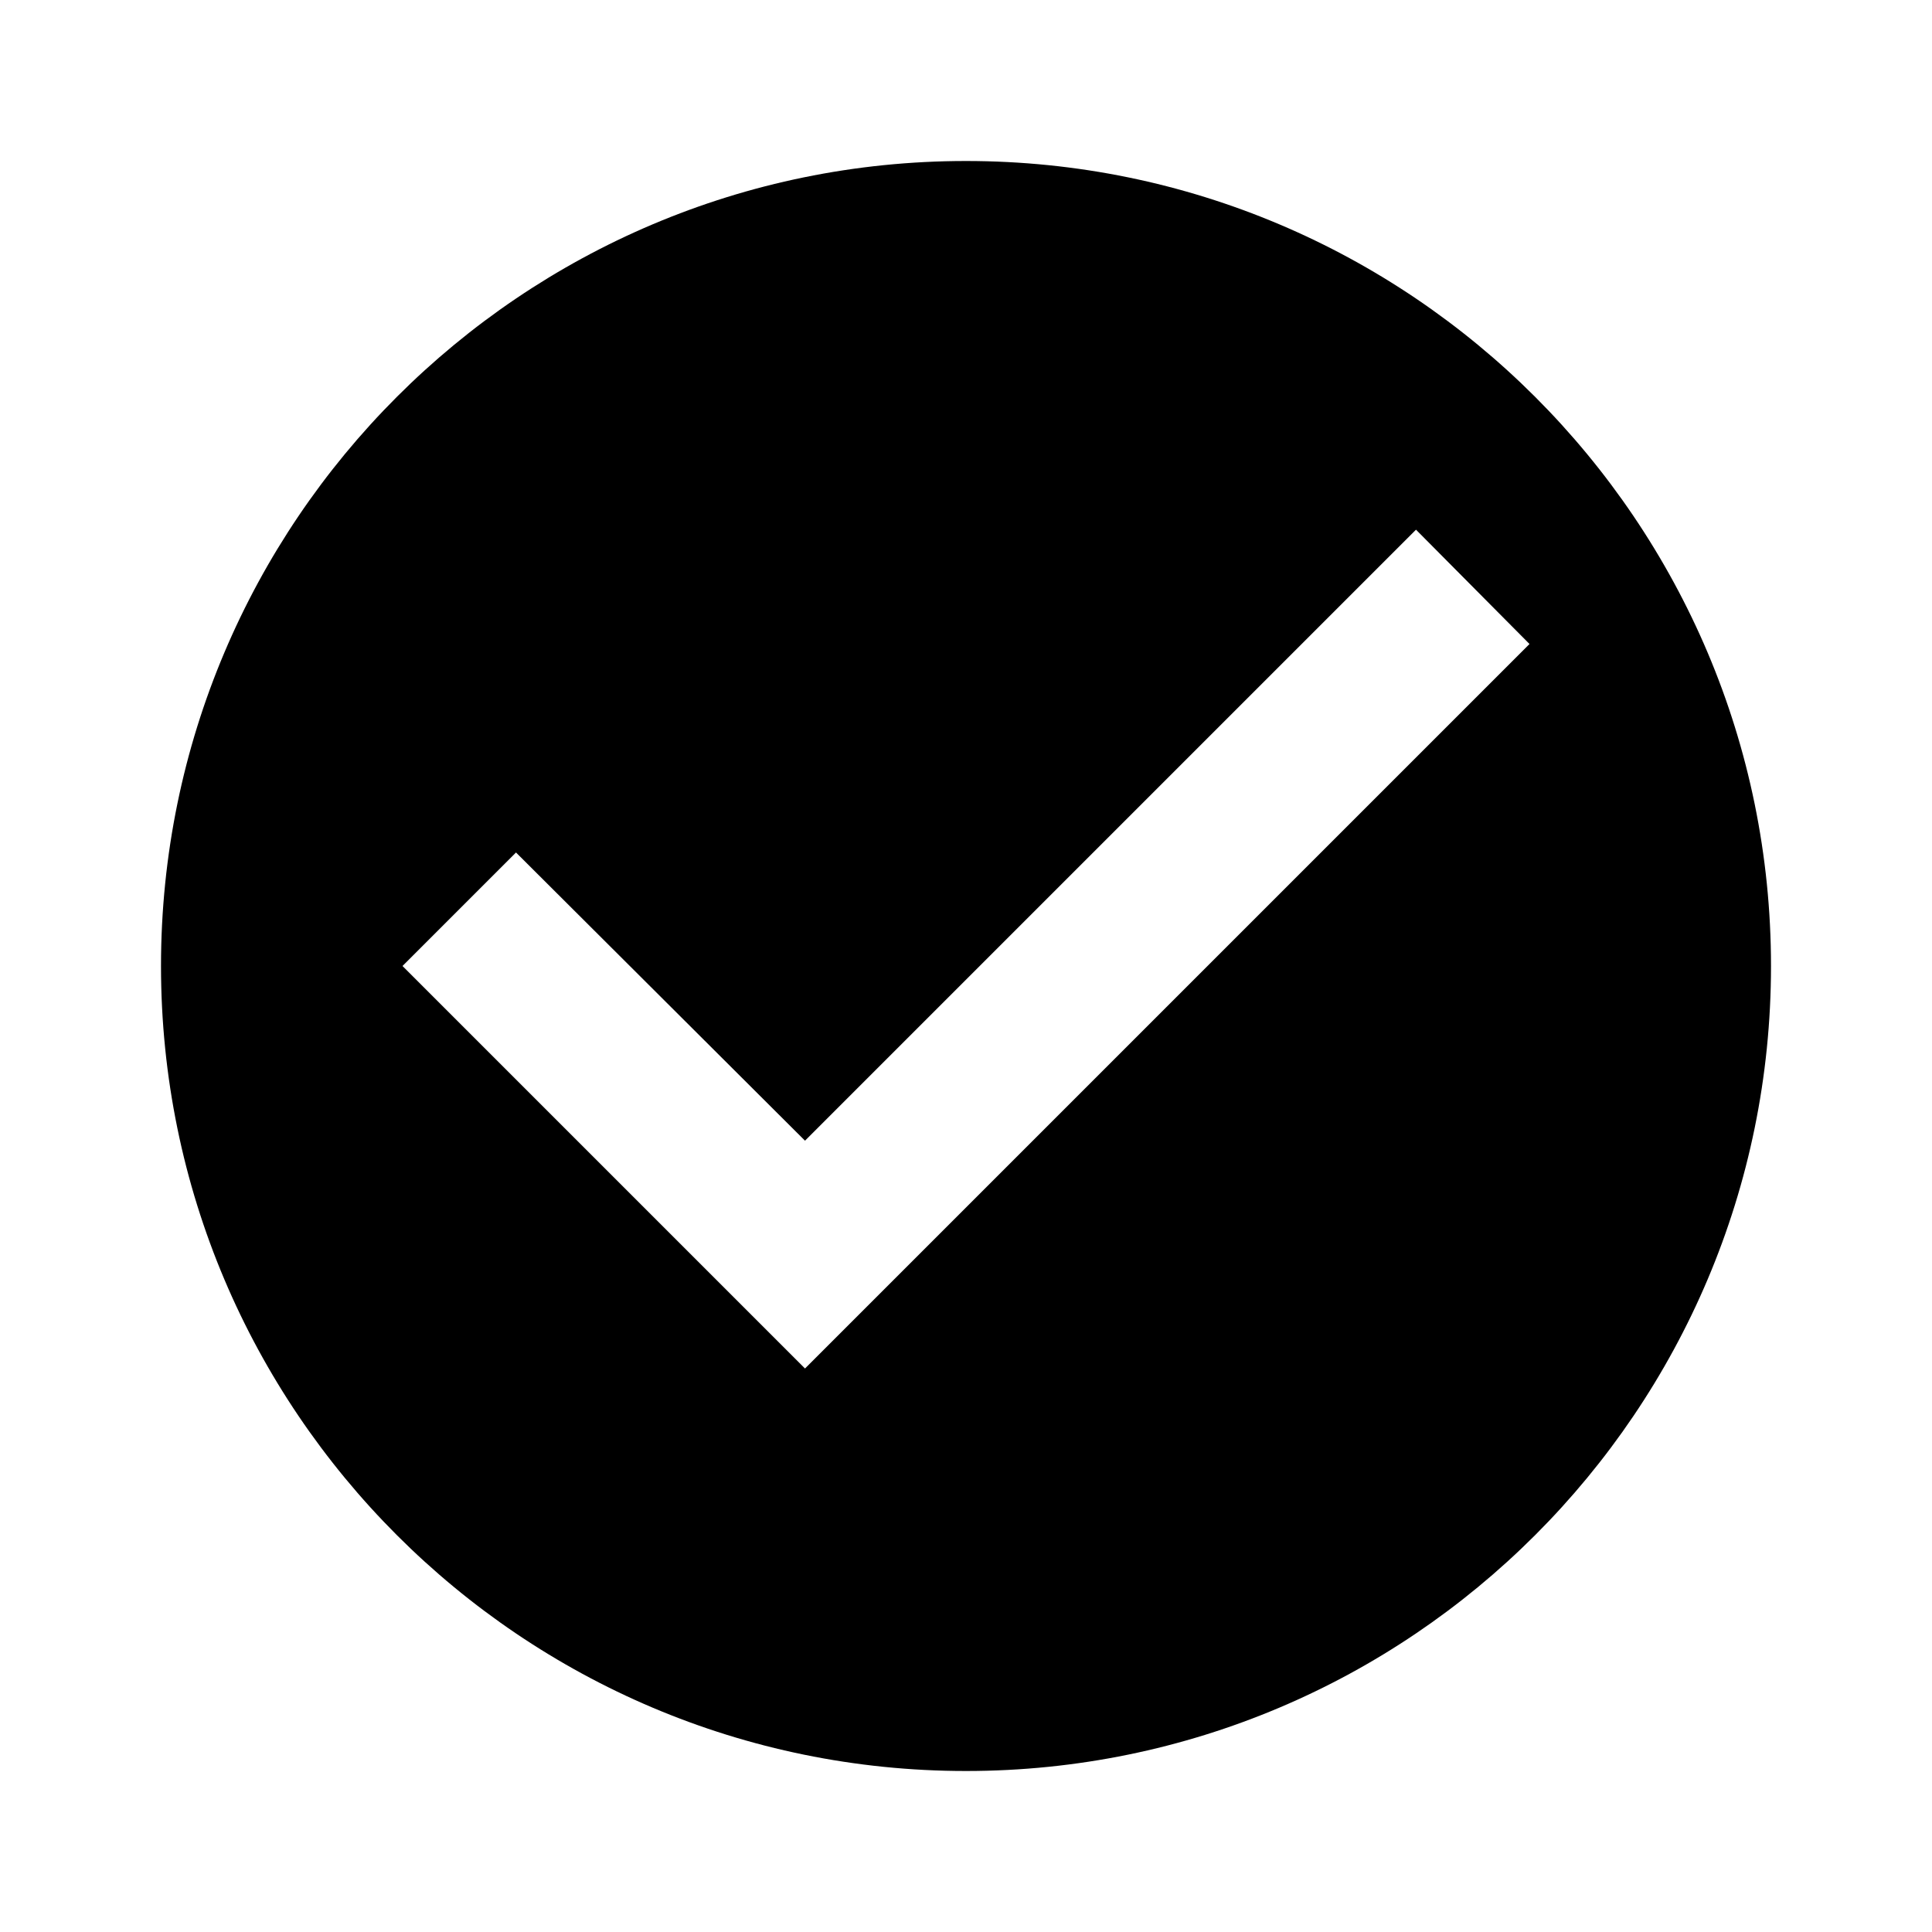
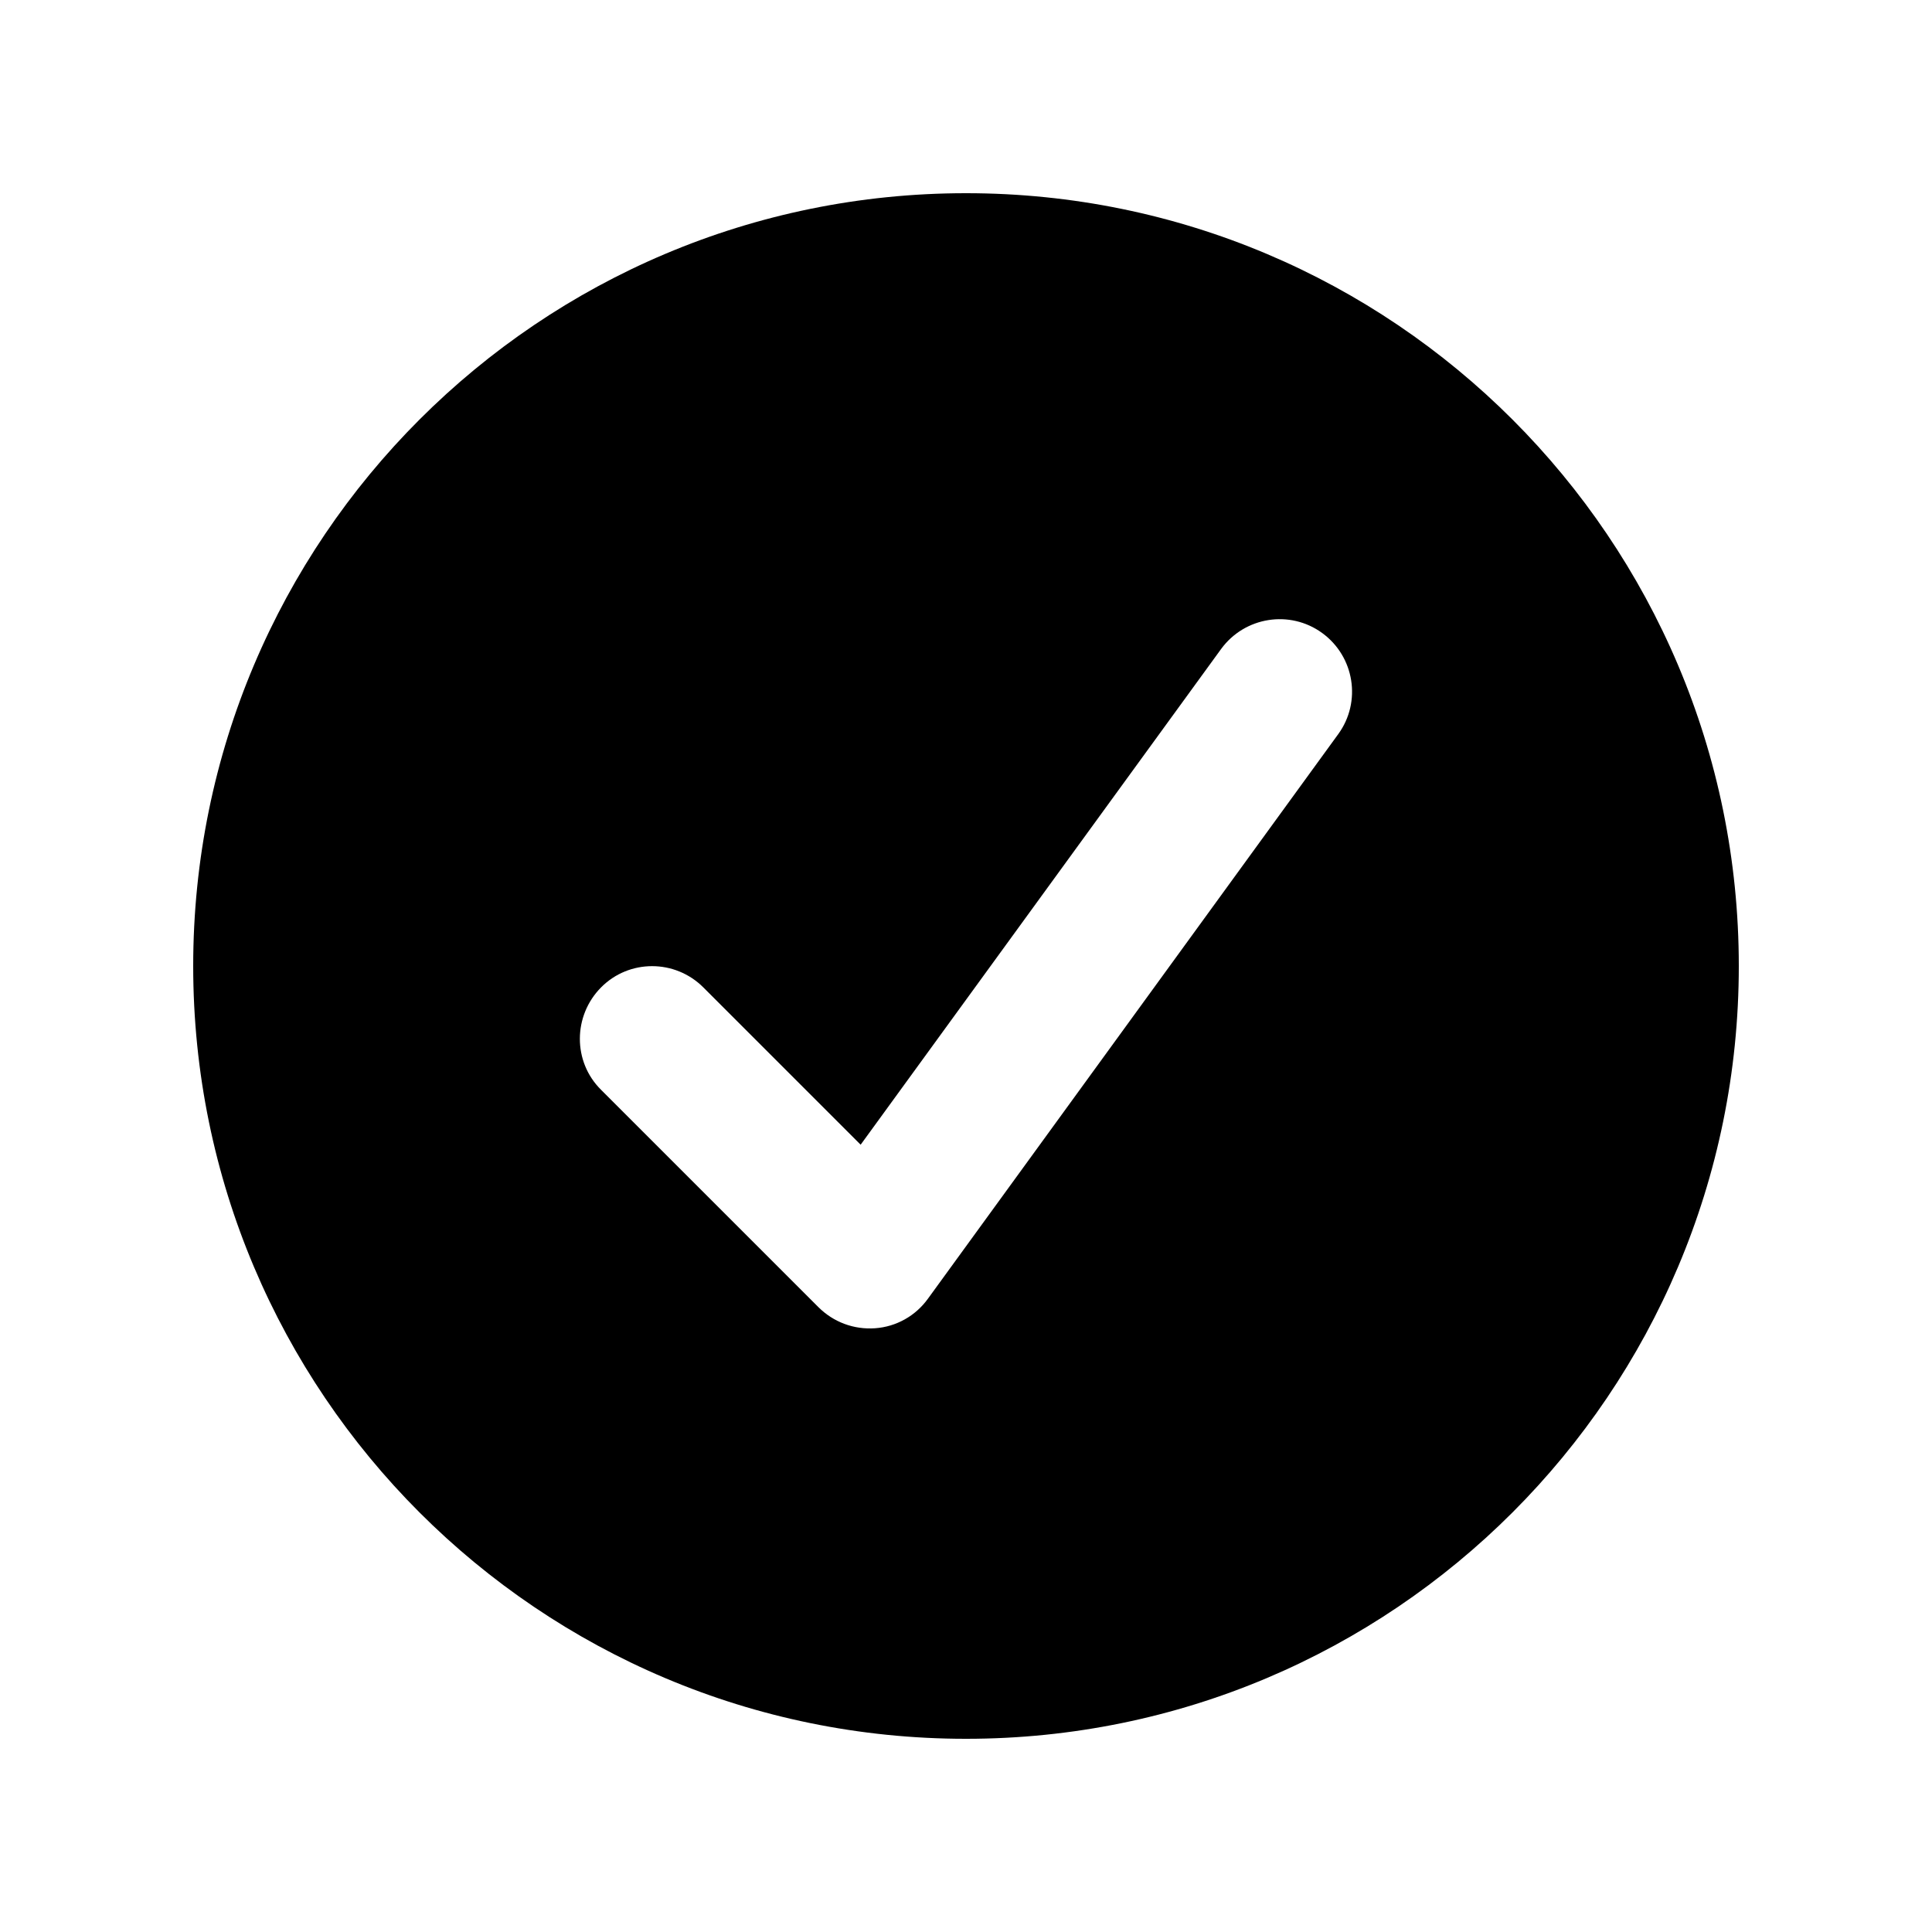
- <svg xmlns="http://www.w3.org/2000/svg" viewBox="0 0 24 24" fill="currentColor">
-   <path d="M12 2C6.48 2 2 6.48 2 12s4.48 10 10 10 10-4.48 10-10S17.52 2 12 2zm-2 15l-5-5 1.41-1.41L10 14.17l7.59-7.59L19 8l-9 9z" />
+ <svg xmlns="http://www.w3.org/2000/svg" viewBox="0 0 640 640">
+   <path d="M320 576C178.6 576 64 461.4 64 320C64 178.6 178.6 64 320 64C461.4 64 576 178.6 576 320C576 461.4 461.4 576 320 576zM438 209.7C427.3 201.9 412.3 204.3 404.5 215L285.1 379.2L233 327.1C223.6 317.7 208.4 317.7 199.1 327.1C189.8 336.5 189.7 351.7 199.1 361L271.1 433C276.1 438 282.9 440.5 289.9 440C296.9 439.5 303.3 435.9 307.4 430.2L443.3 243.2C451.1 232.5 448.7 217.5 438 209.7z" />
</svg>
